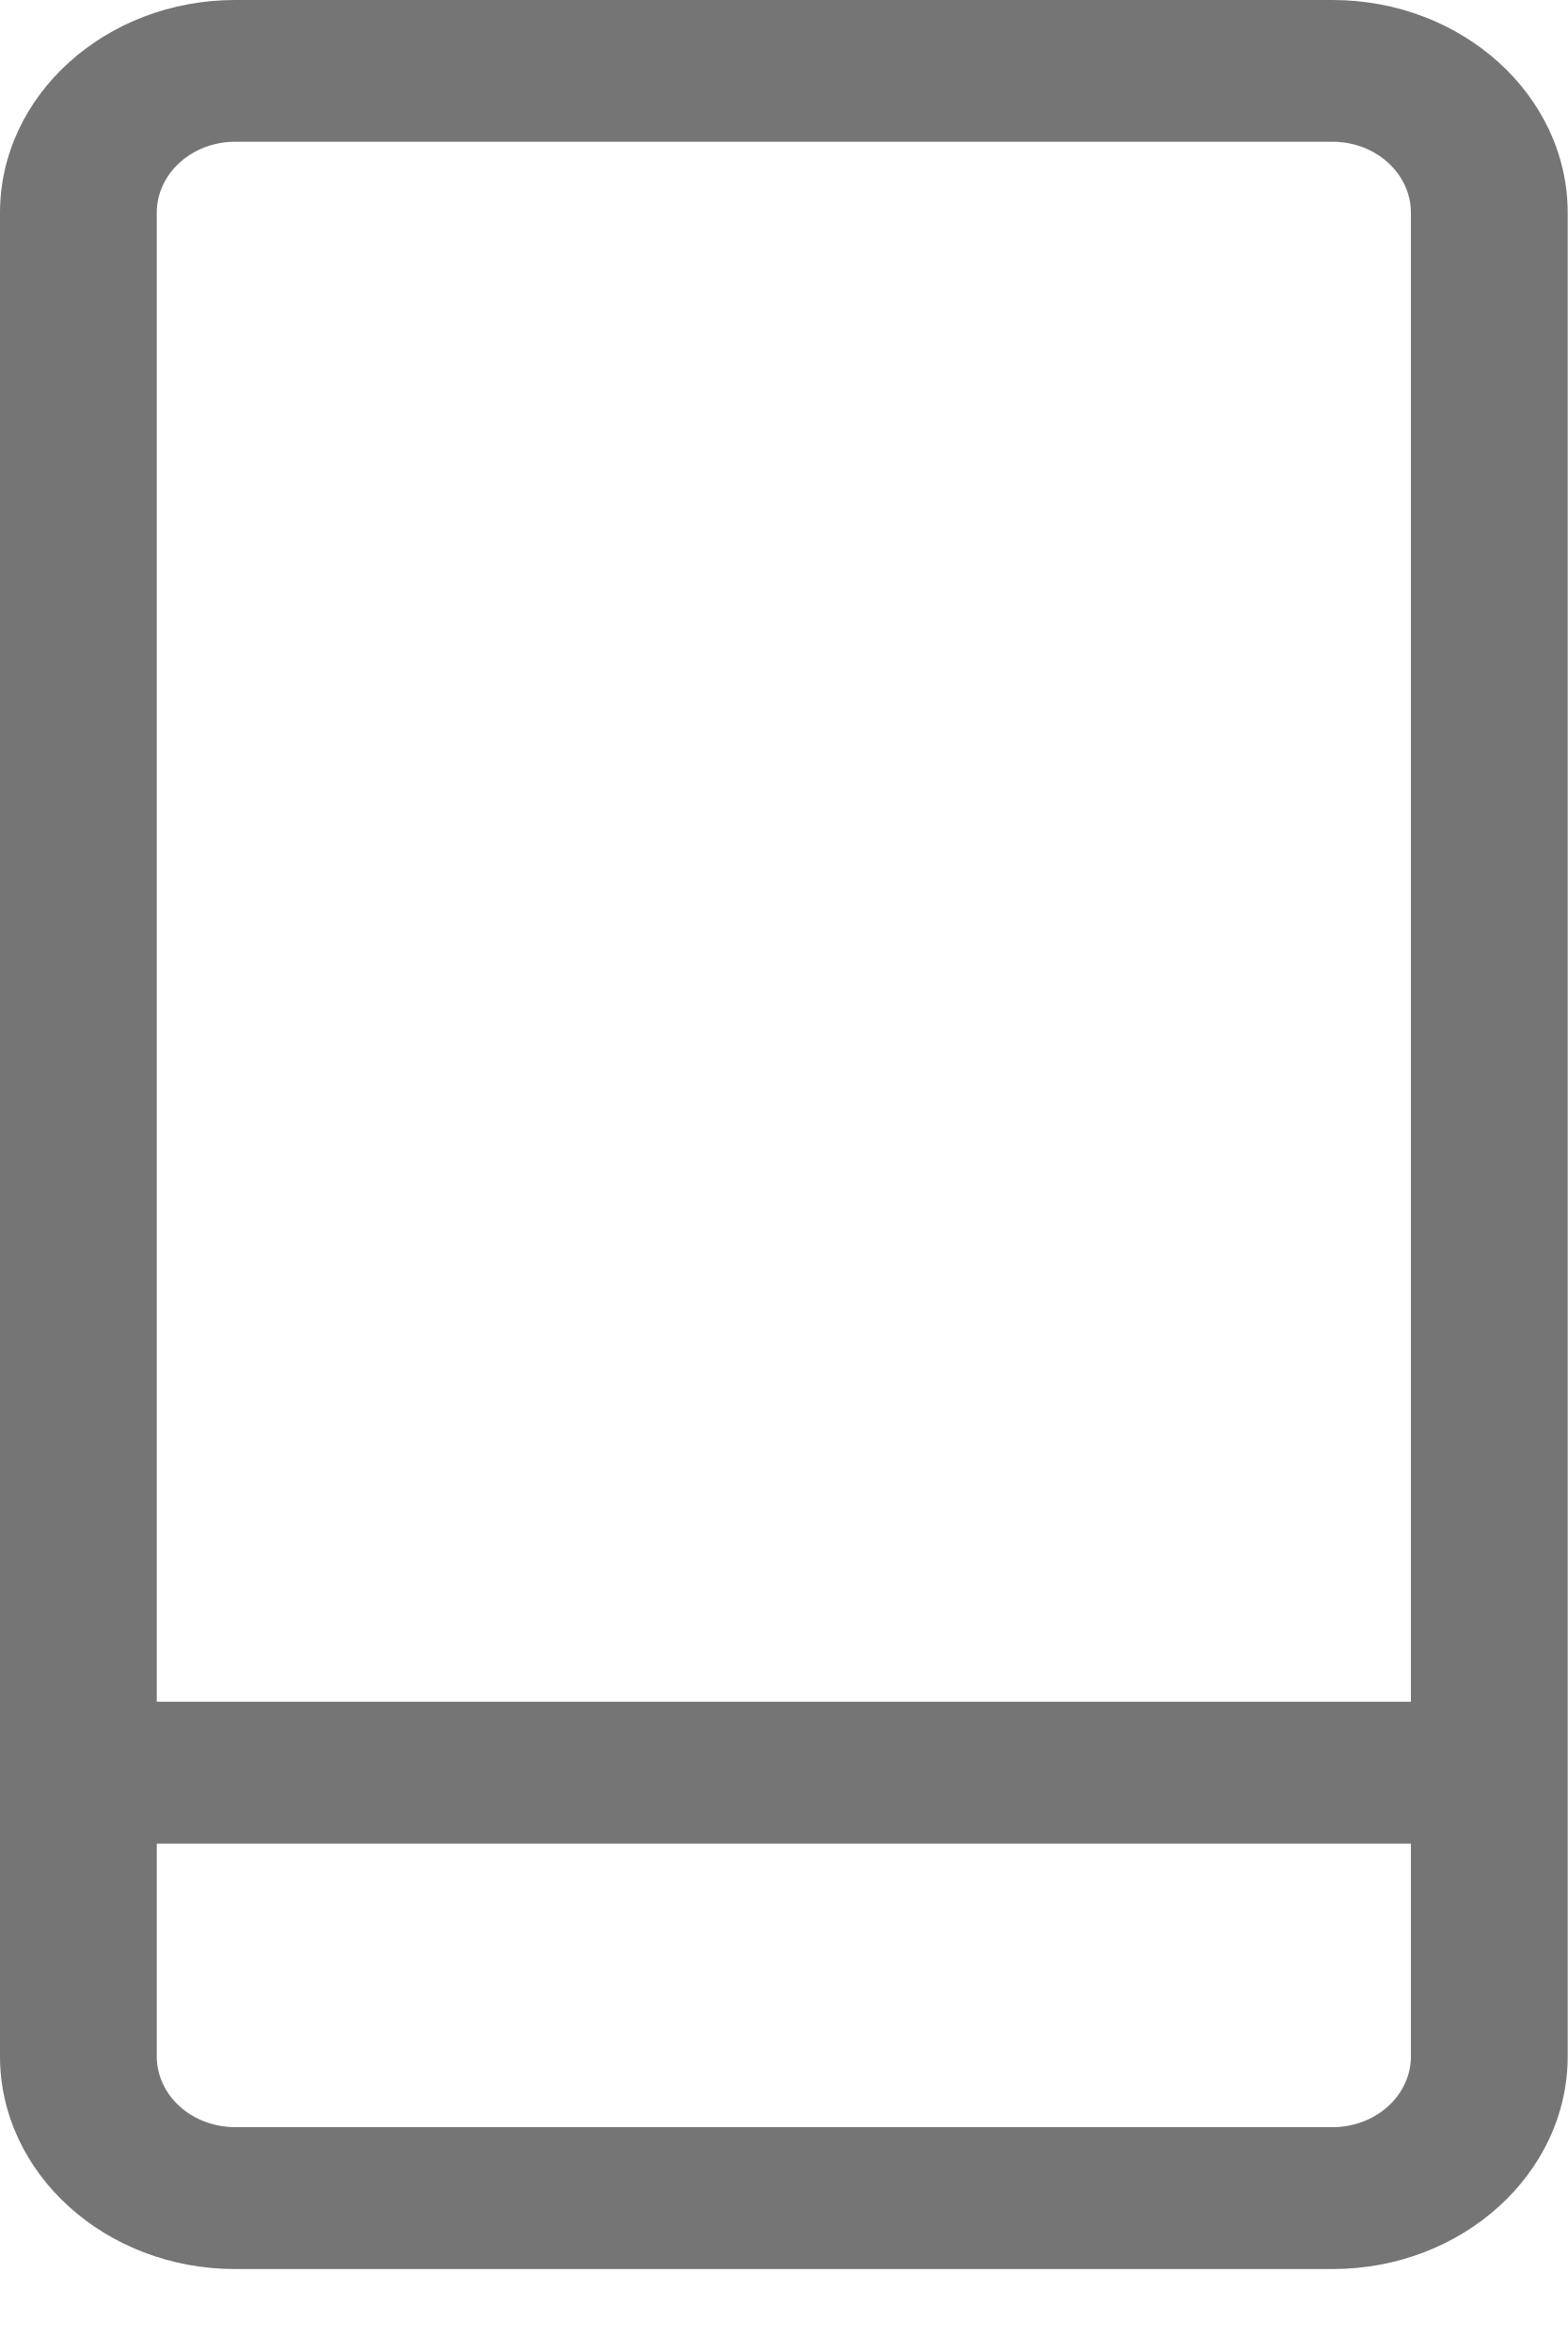
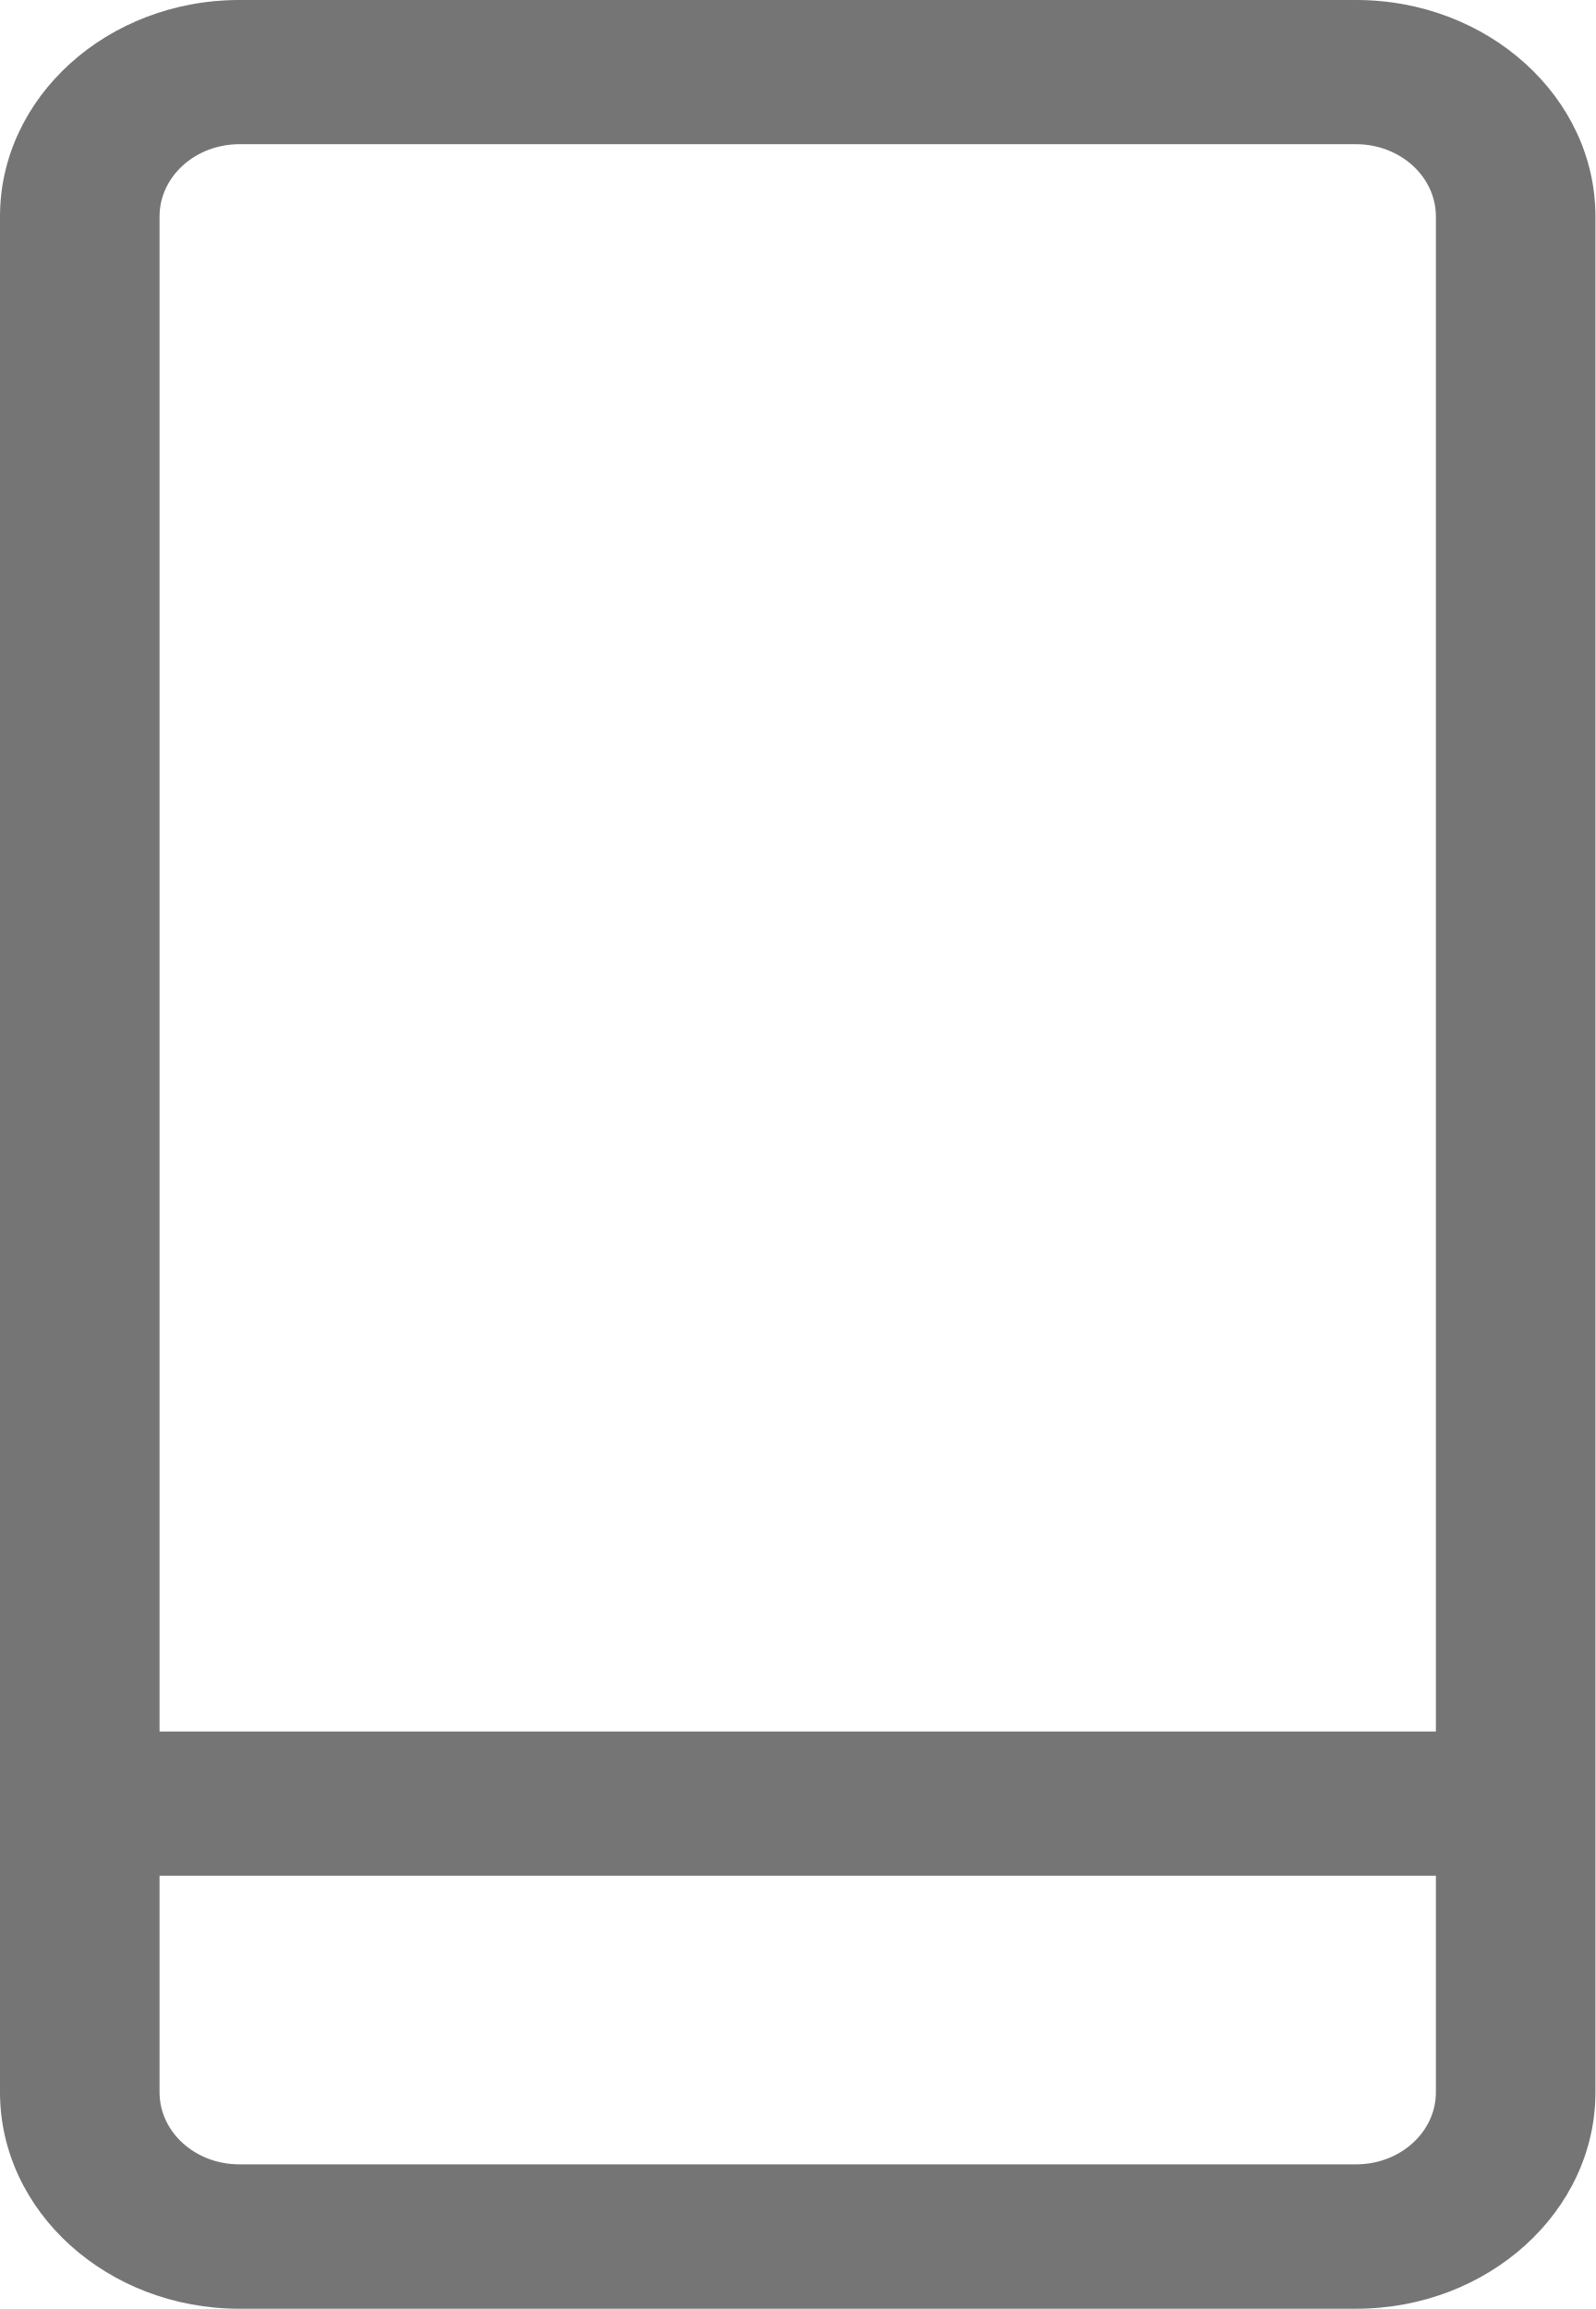
- <svg xmlns="http://www.w3.org/2000/svg" width="10" height="15" viewBox="0 0 10 15" fill="none">
-   <path d="M8.5 0H1.5C0.673 0 0 0.609 0 1.357V13.114C0 13.862 0.673 14.471 1.5 14.471H8.5C9.327 14.471 10 13.862 10 13.114V1.357C10 0.609 9.327 0 8.5 0ZM1.5 0.904H8.5C8.776 0.904 9 1.107 9 1.357V10.853H1V1.357C1 1.107 1.224 0.904 1.5 0.904ZM8.5 13.566H1.5C1.224 13.566 1 13.364 1 13.114V11.758H9V13.114C9 13.364 8.776 13.566 8.5 13.566Z" fill="#757575" />
+ <svg xmlns="http://www.w3.org/2000/svg">
+   <path d="M8.5 0h-7C.673 0 0 .609 0 1.357v11.757c0 .748.673 1.357 1.5 1.357h7c.827 0 1.5-.609 1.5-1.357V1.357C10 .609 9.327 0 8.5 0zm-7 .904h7c.276 0 .5.203.5.453v9.496H1V1.357c0-.25.224-.453.5-.453zm7 12.662h-7c-.276 0-.5-.202-.5-.452v-1.357h8v1.357c0 .25-.224.452-.5.452z" fill="#757575" />
</svg>
